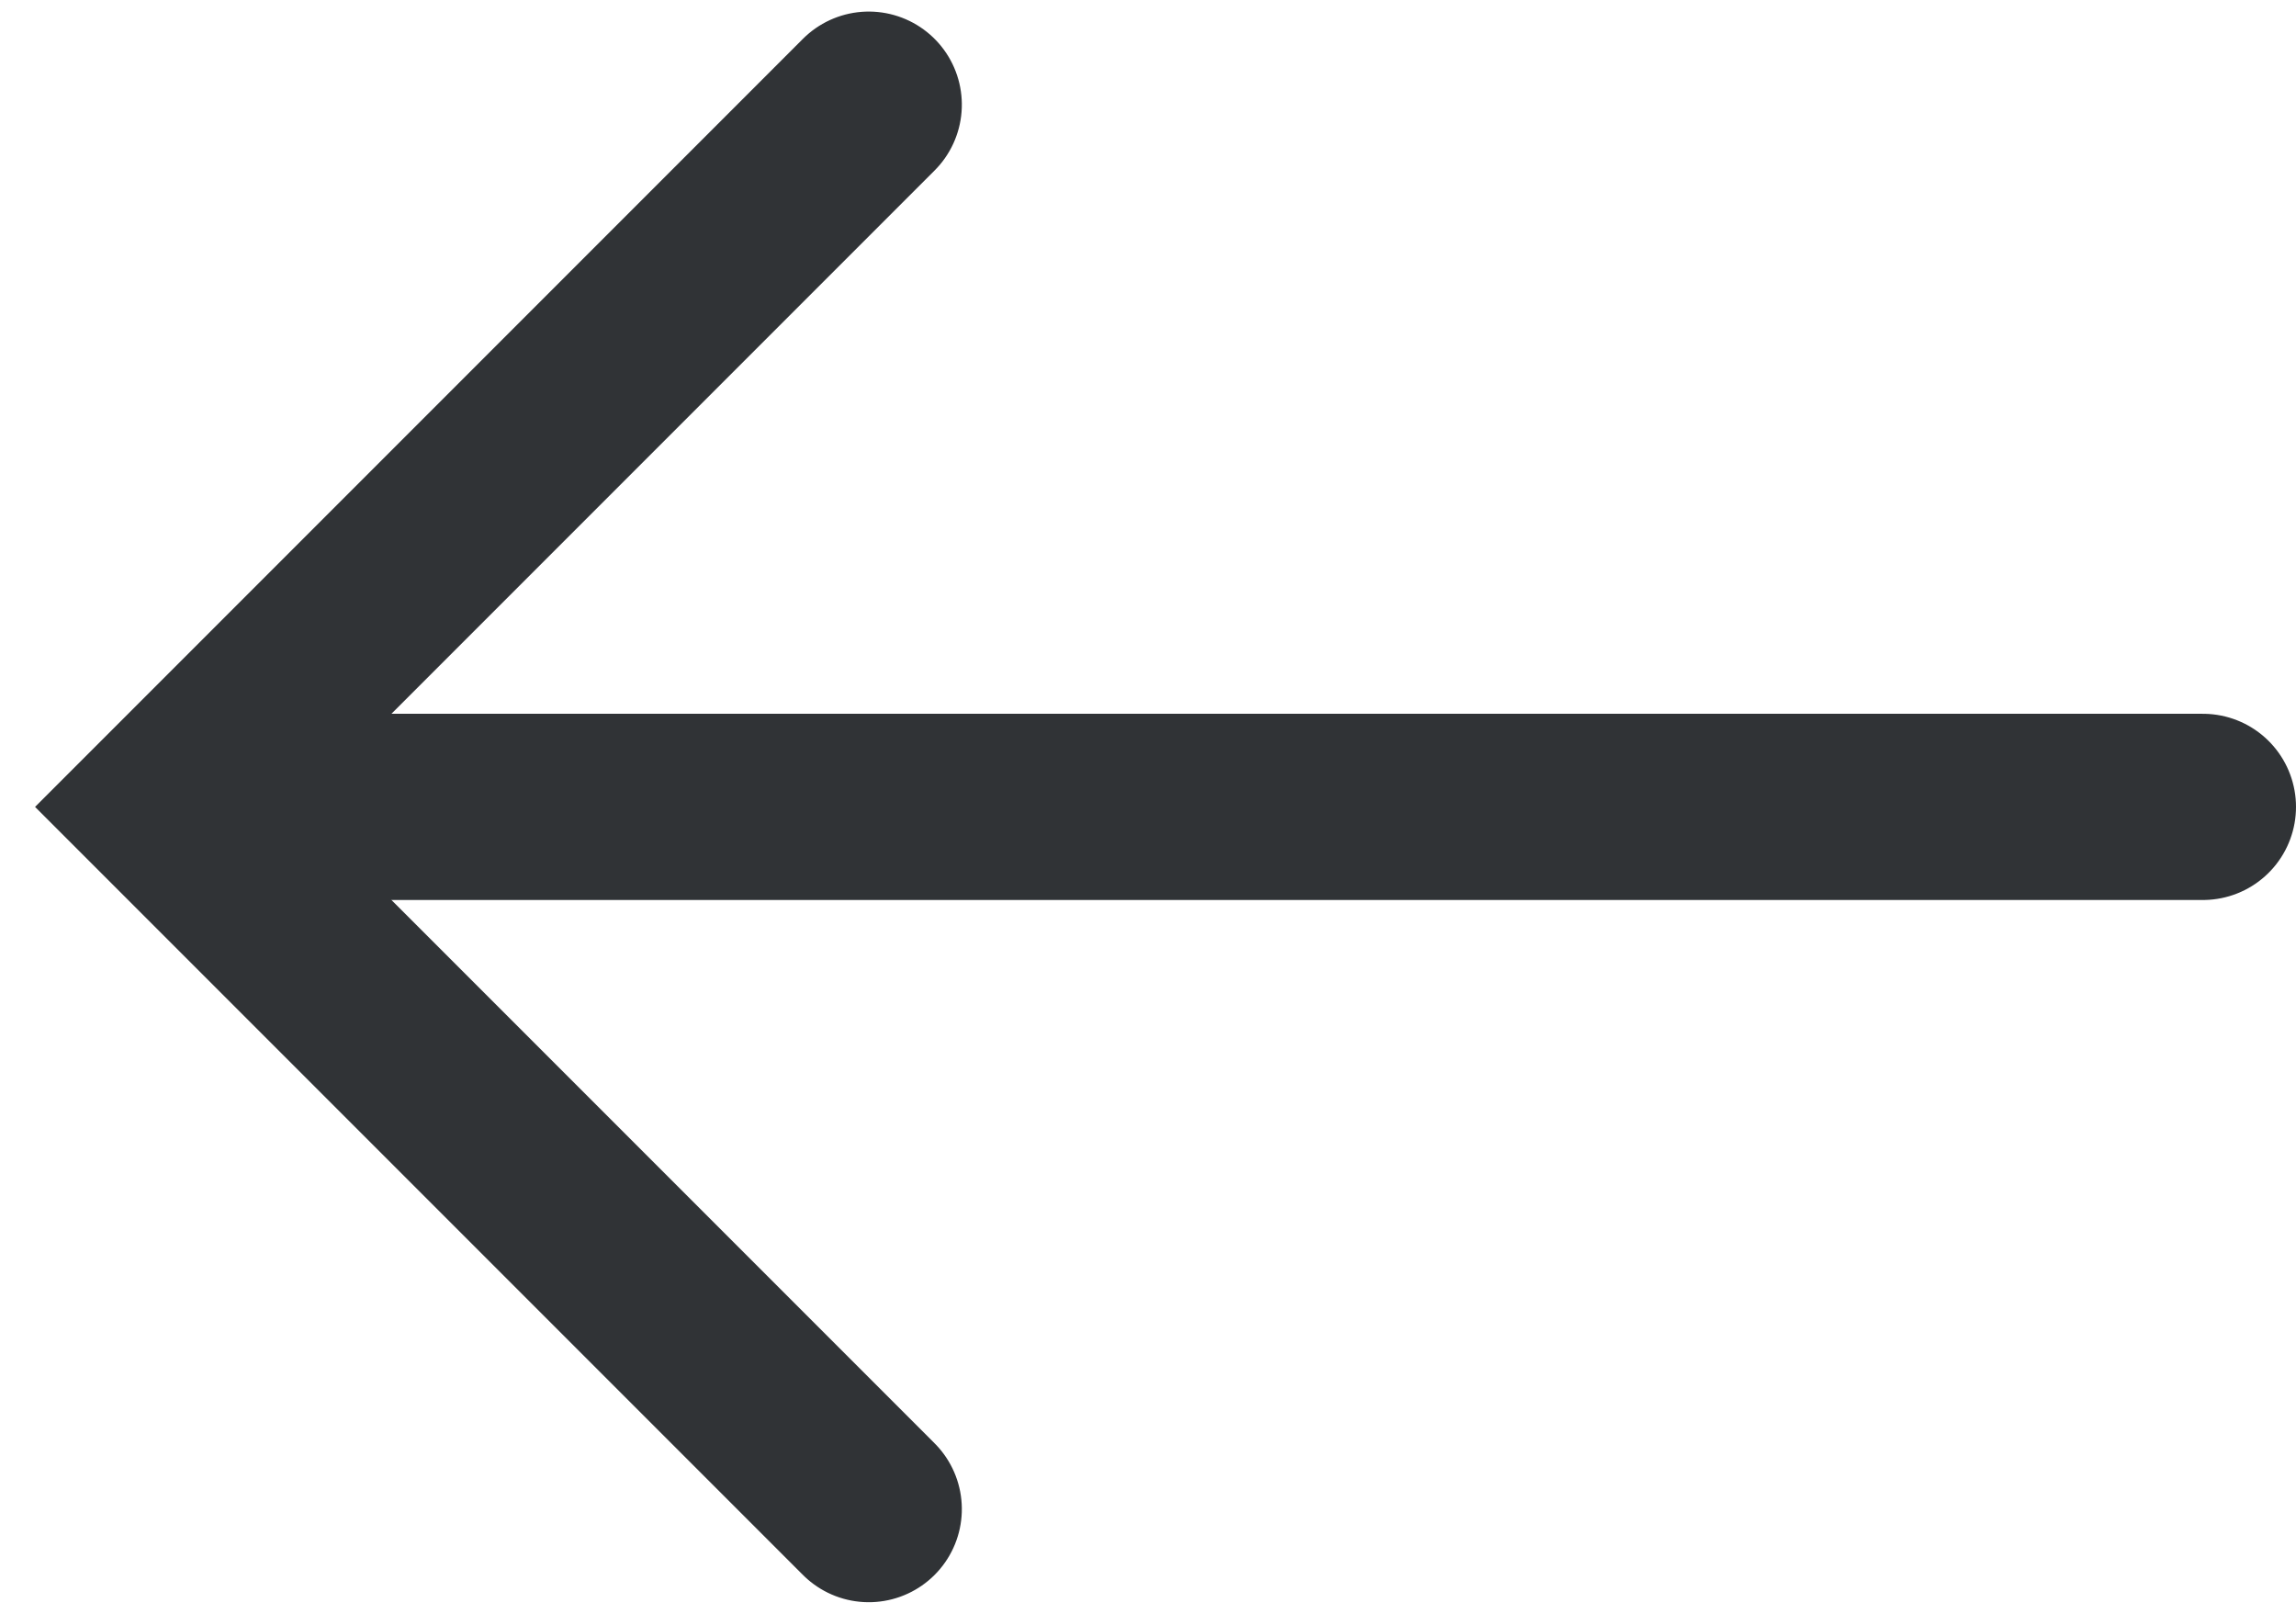
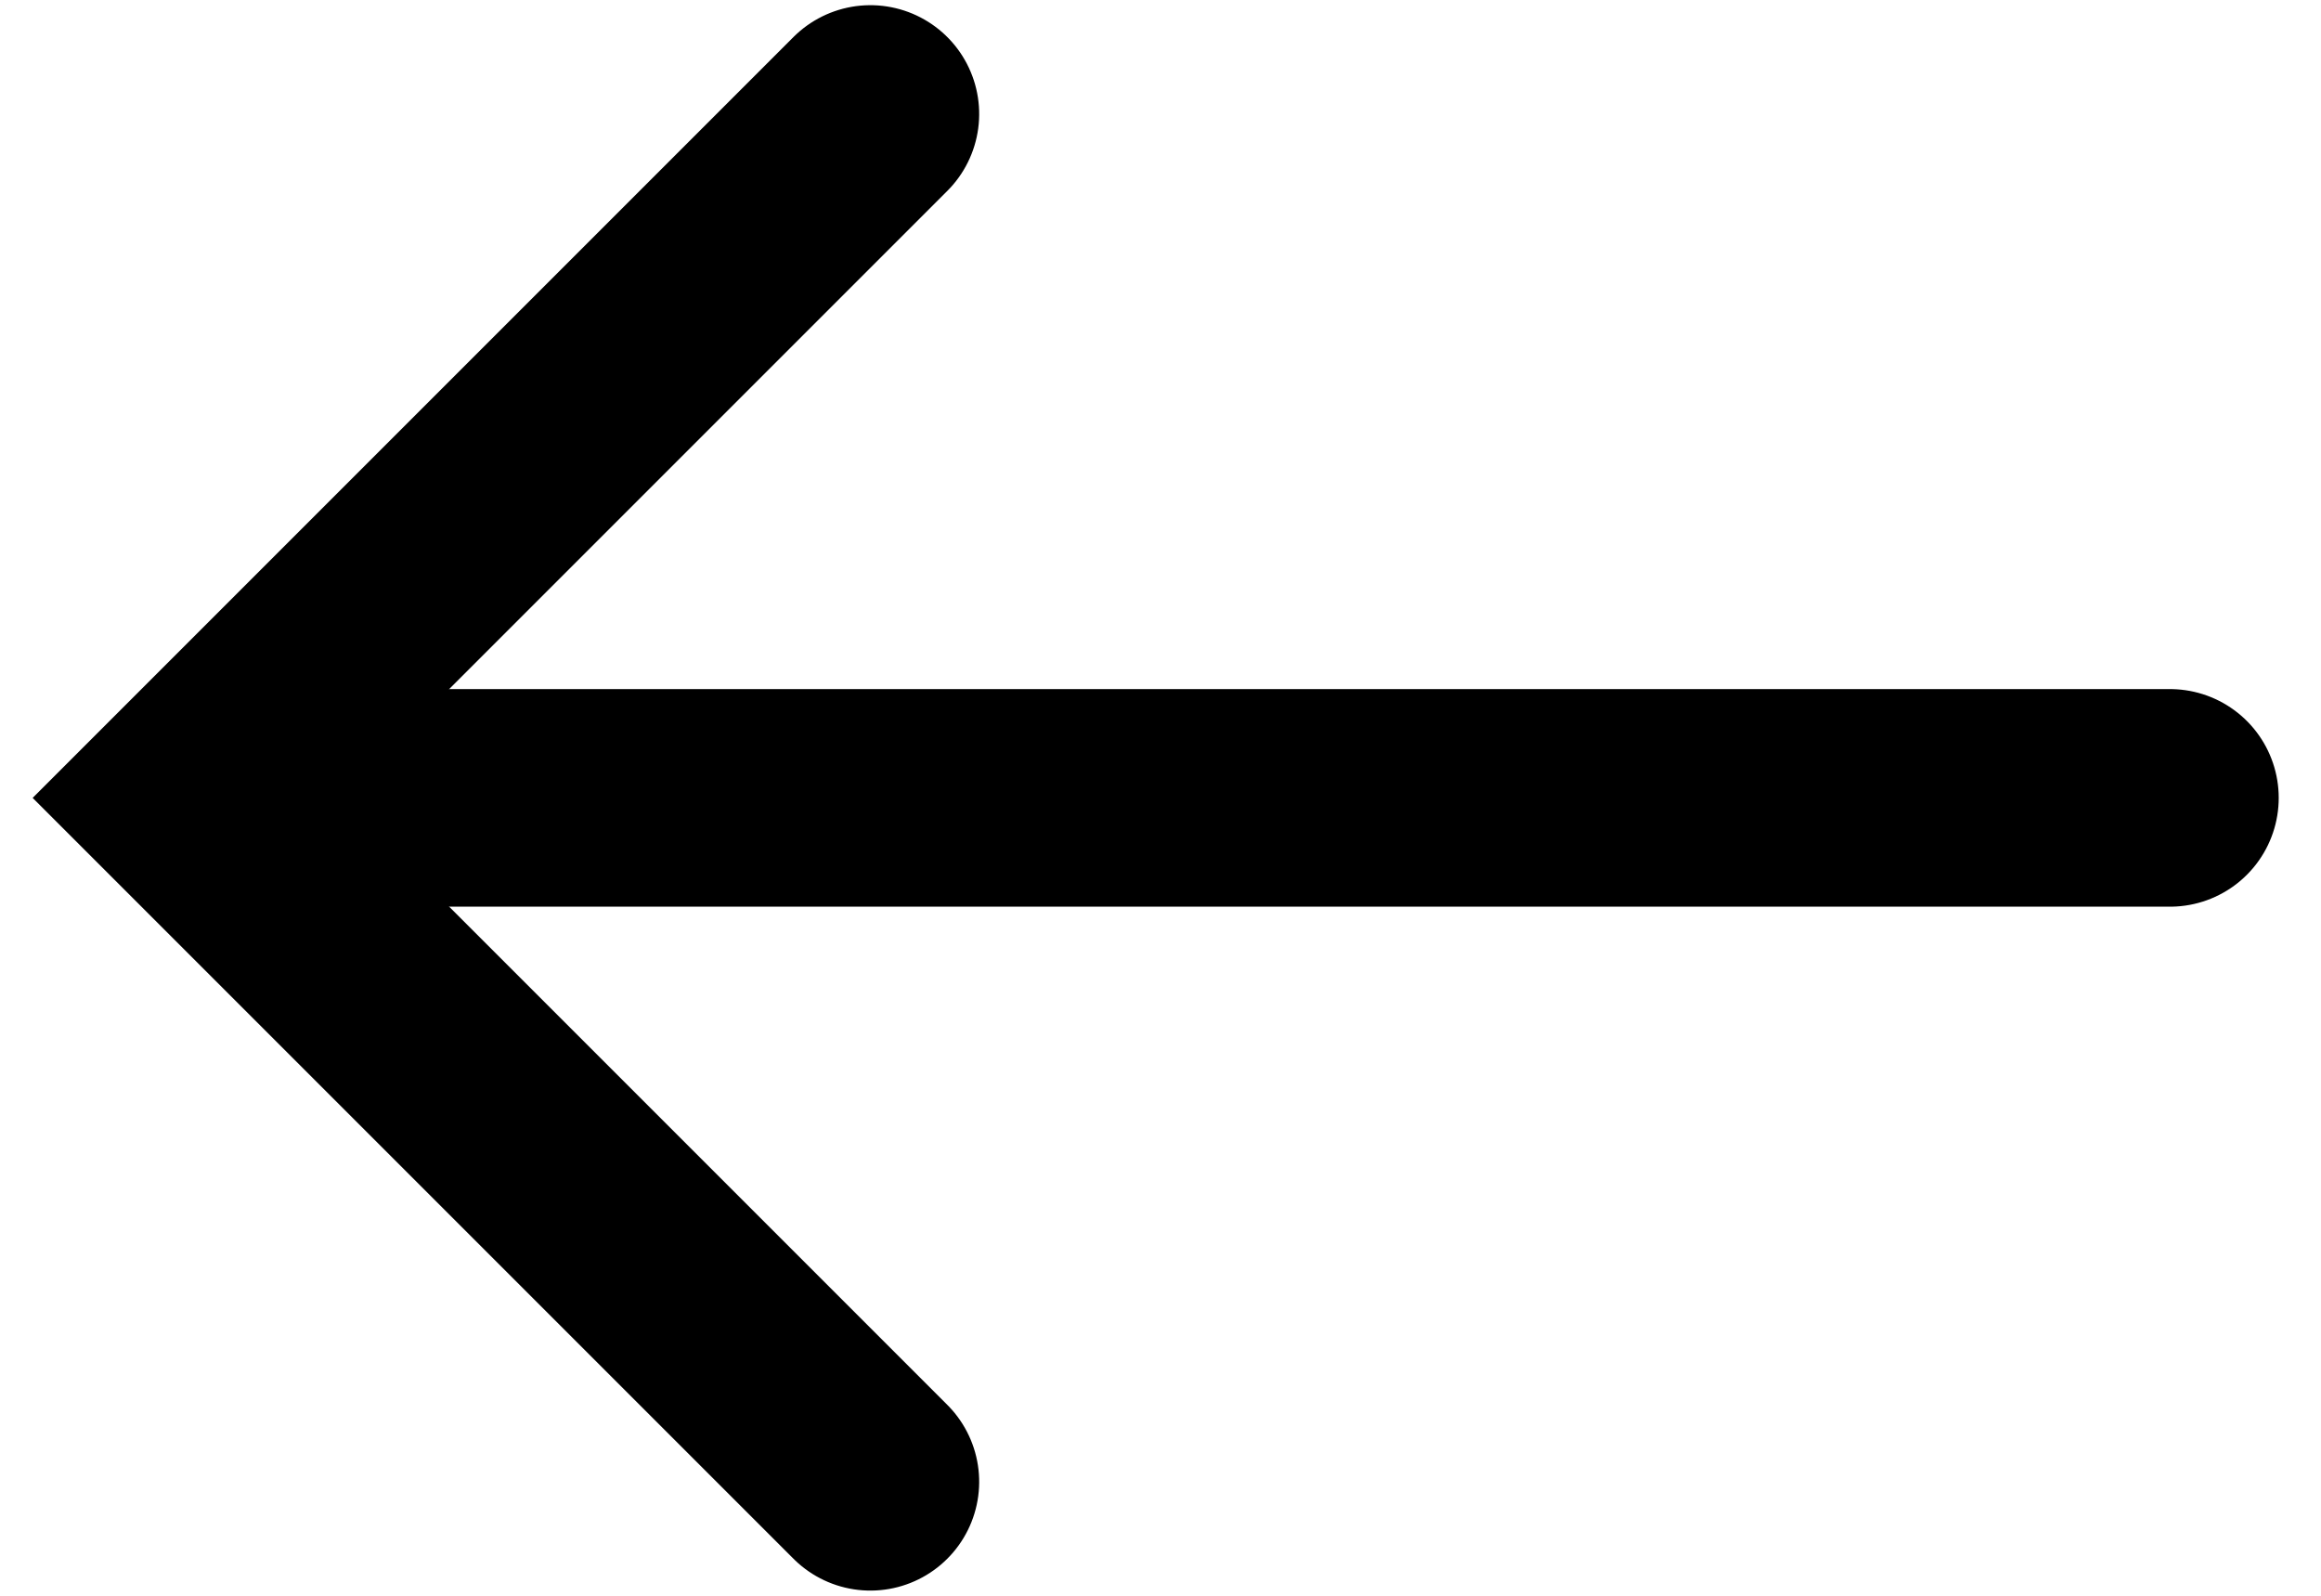
- <svg xmlns="http://www.w3.org/2000/svg" width="37px" height="26px" viewBox="0 0 37 26" version="1.1">
+ <svg xmlns="http://www.w3.org/2000/svg" width="32px" height="22px" viewBox="0 0 32 22" version="1.1">
  <defs />
-   <g id="Page-1" stroke="none" stroke-width="1" fill="none" fill-rule="evenodd" stroke-linecap="round">
-     <g id="Landmark-Card-Copy-3" transform="translate(-11, -10)" stroke="#303336" stroke-width="3">
-       <g id="close" transform="translate(13, 11)">
-         <path d="M1.726,12 L33.5,12" id="Line-2" />
-         <polyline id="Rectangle-4" transform="translate(12, 12) rotate(45) translate(-12, -12) " points="20 20 4 20 4 4" />
-       </g>
+   <g id="Nav" stroke="none" stroke-width="1" fill="none" fill-rule="evenodd" stroke-linecap="round">
+     <g id="back-copy" transform="translate(2, 1)" stroke="#000000" stroke-width="3">
+       <path d="M1.438,10 L27.917,10" id="Line-2" />
+       <polyline id="Rectangle-4" transform="translate(10, 10) rotate(45) translate(-10, -10) " points="16.667 16.667 3.333 16.667 3.333 3.333" />
    </g>
  </g>
</svg>
